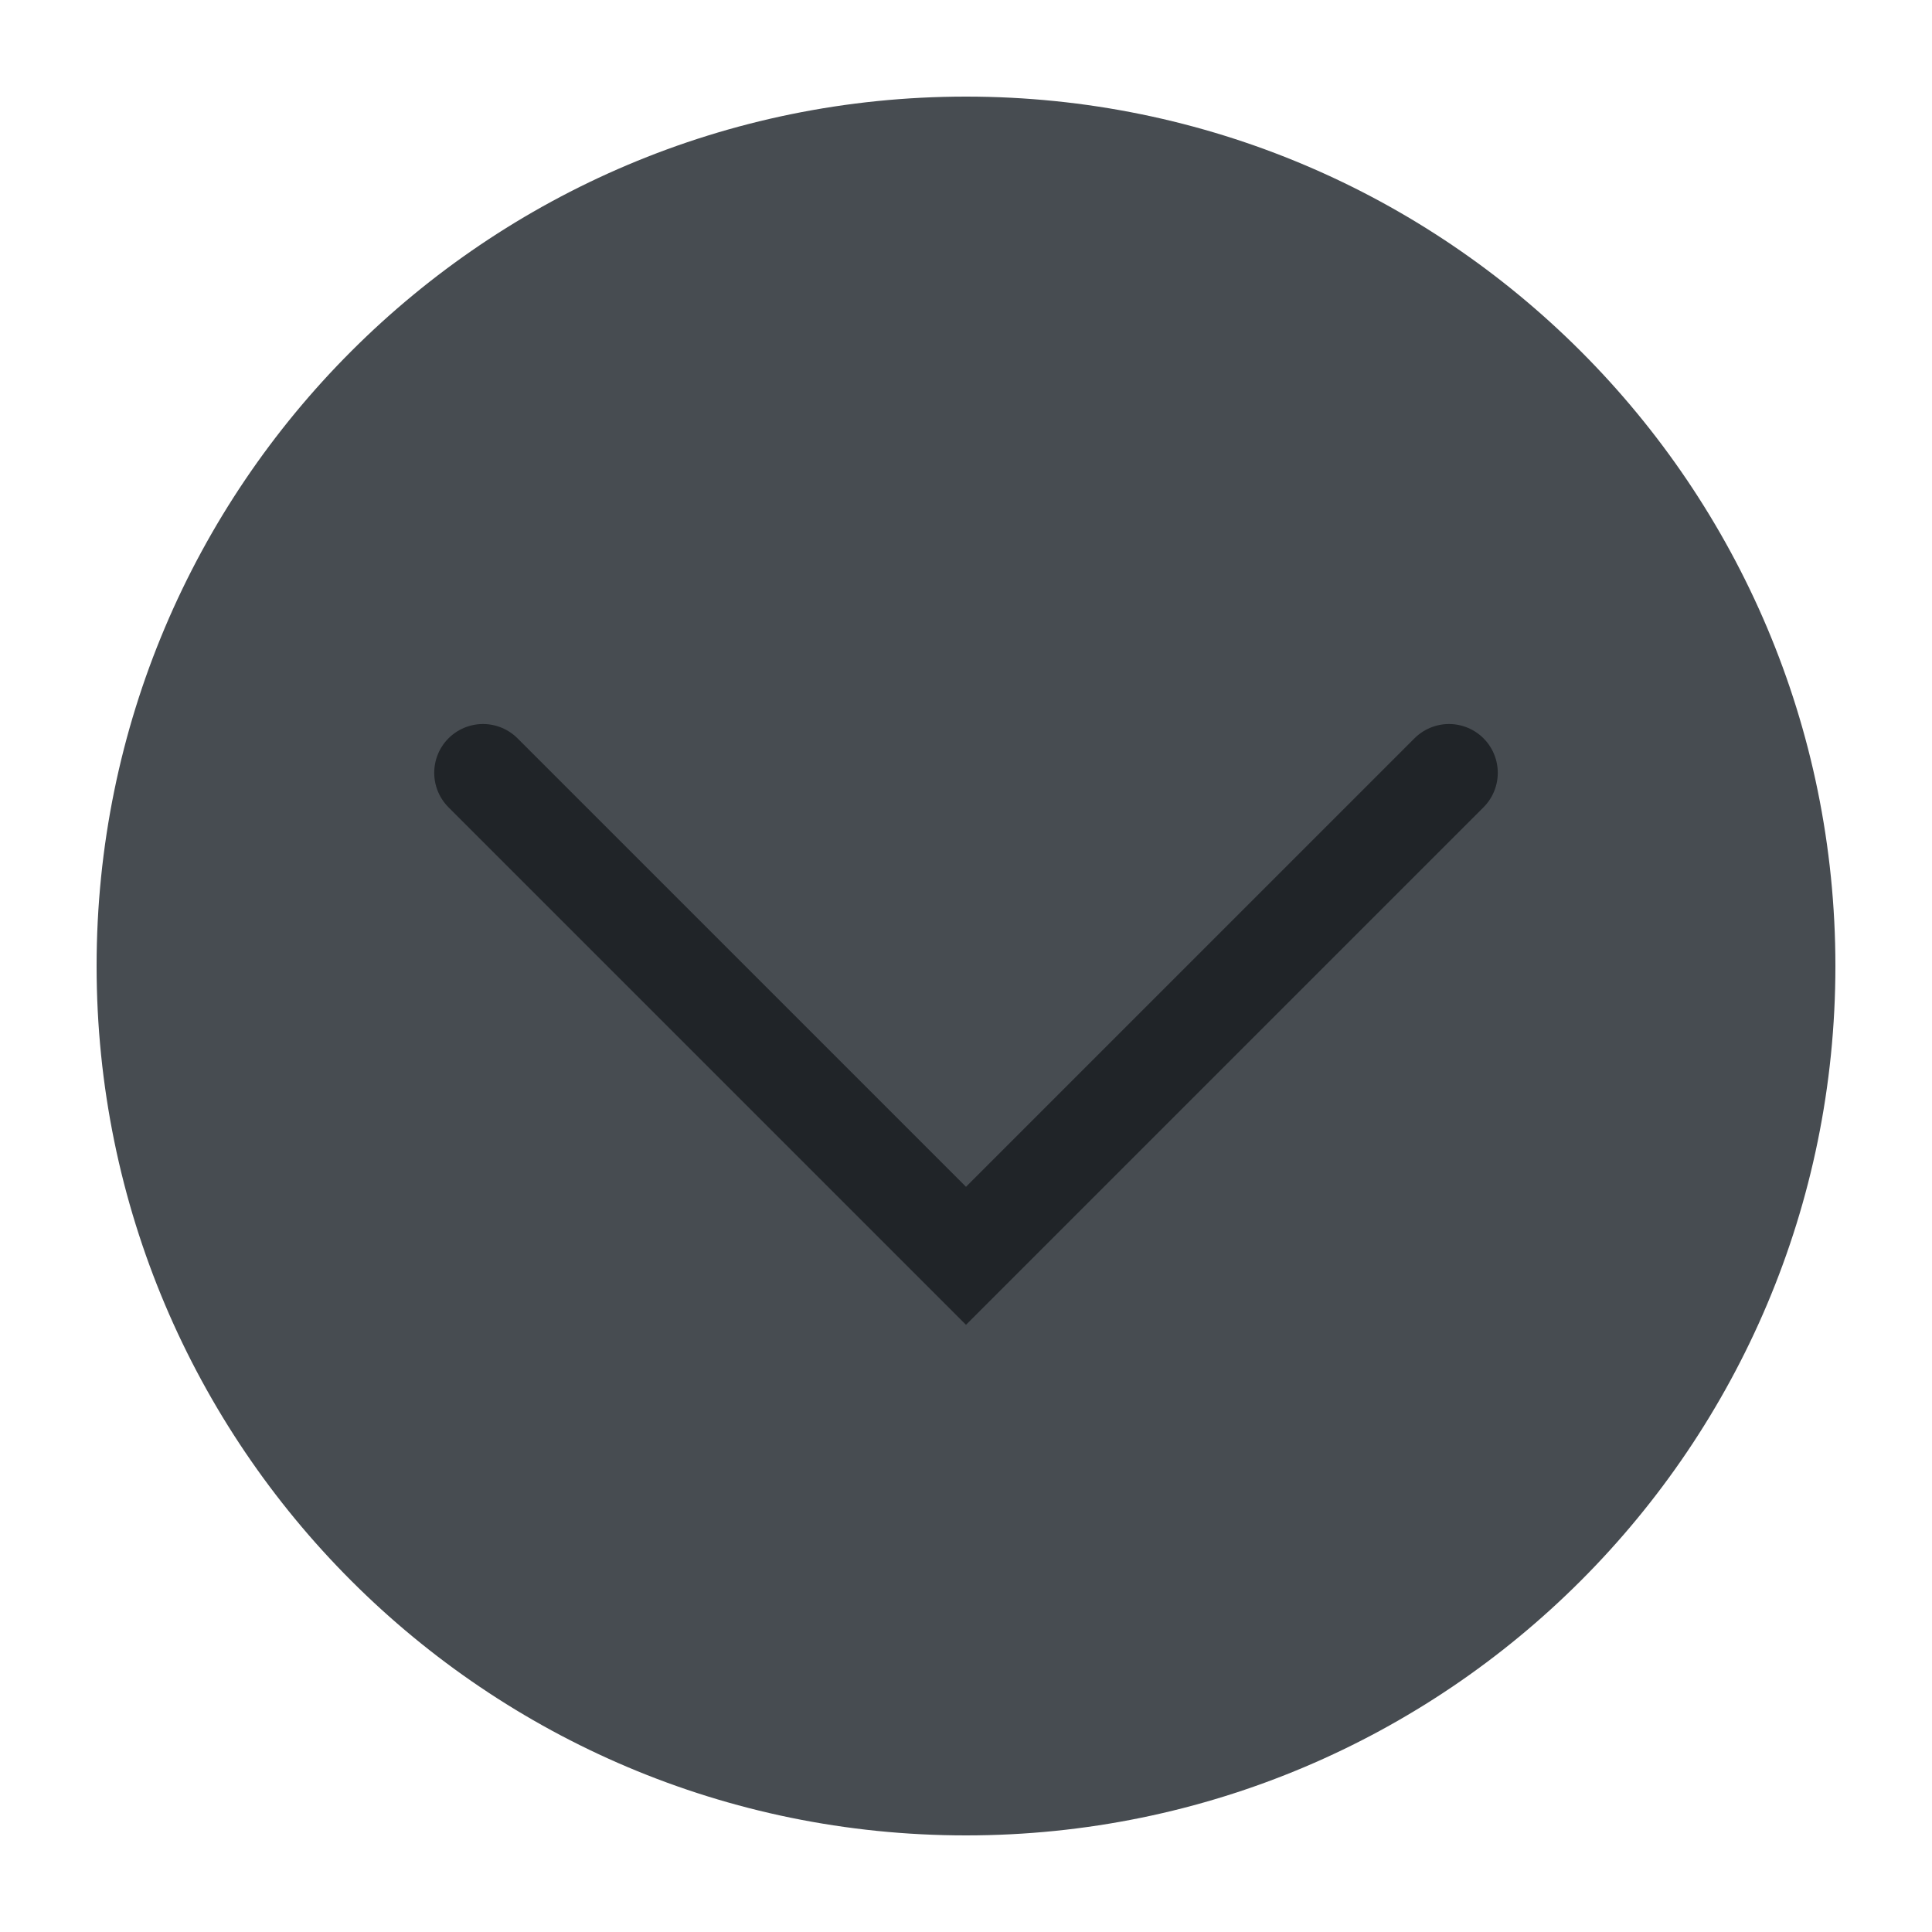
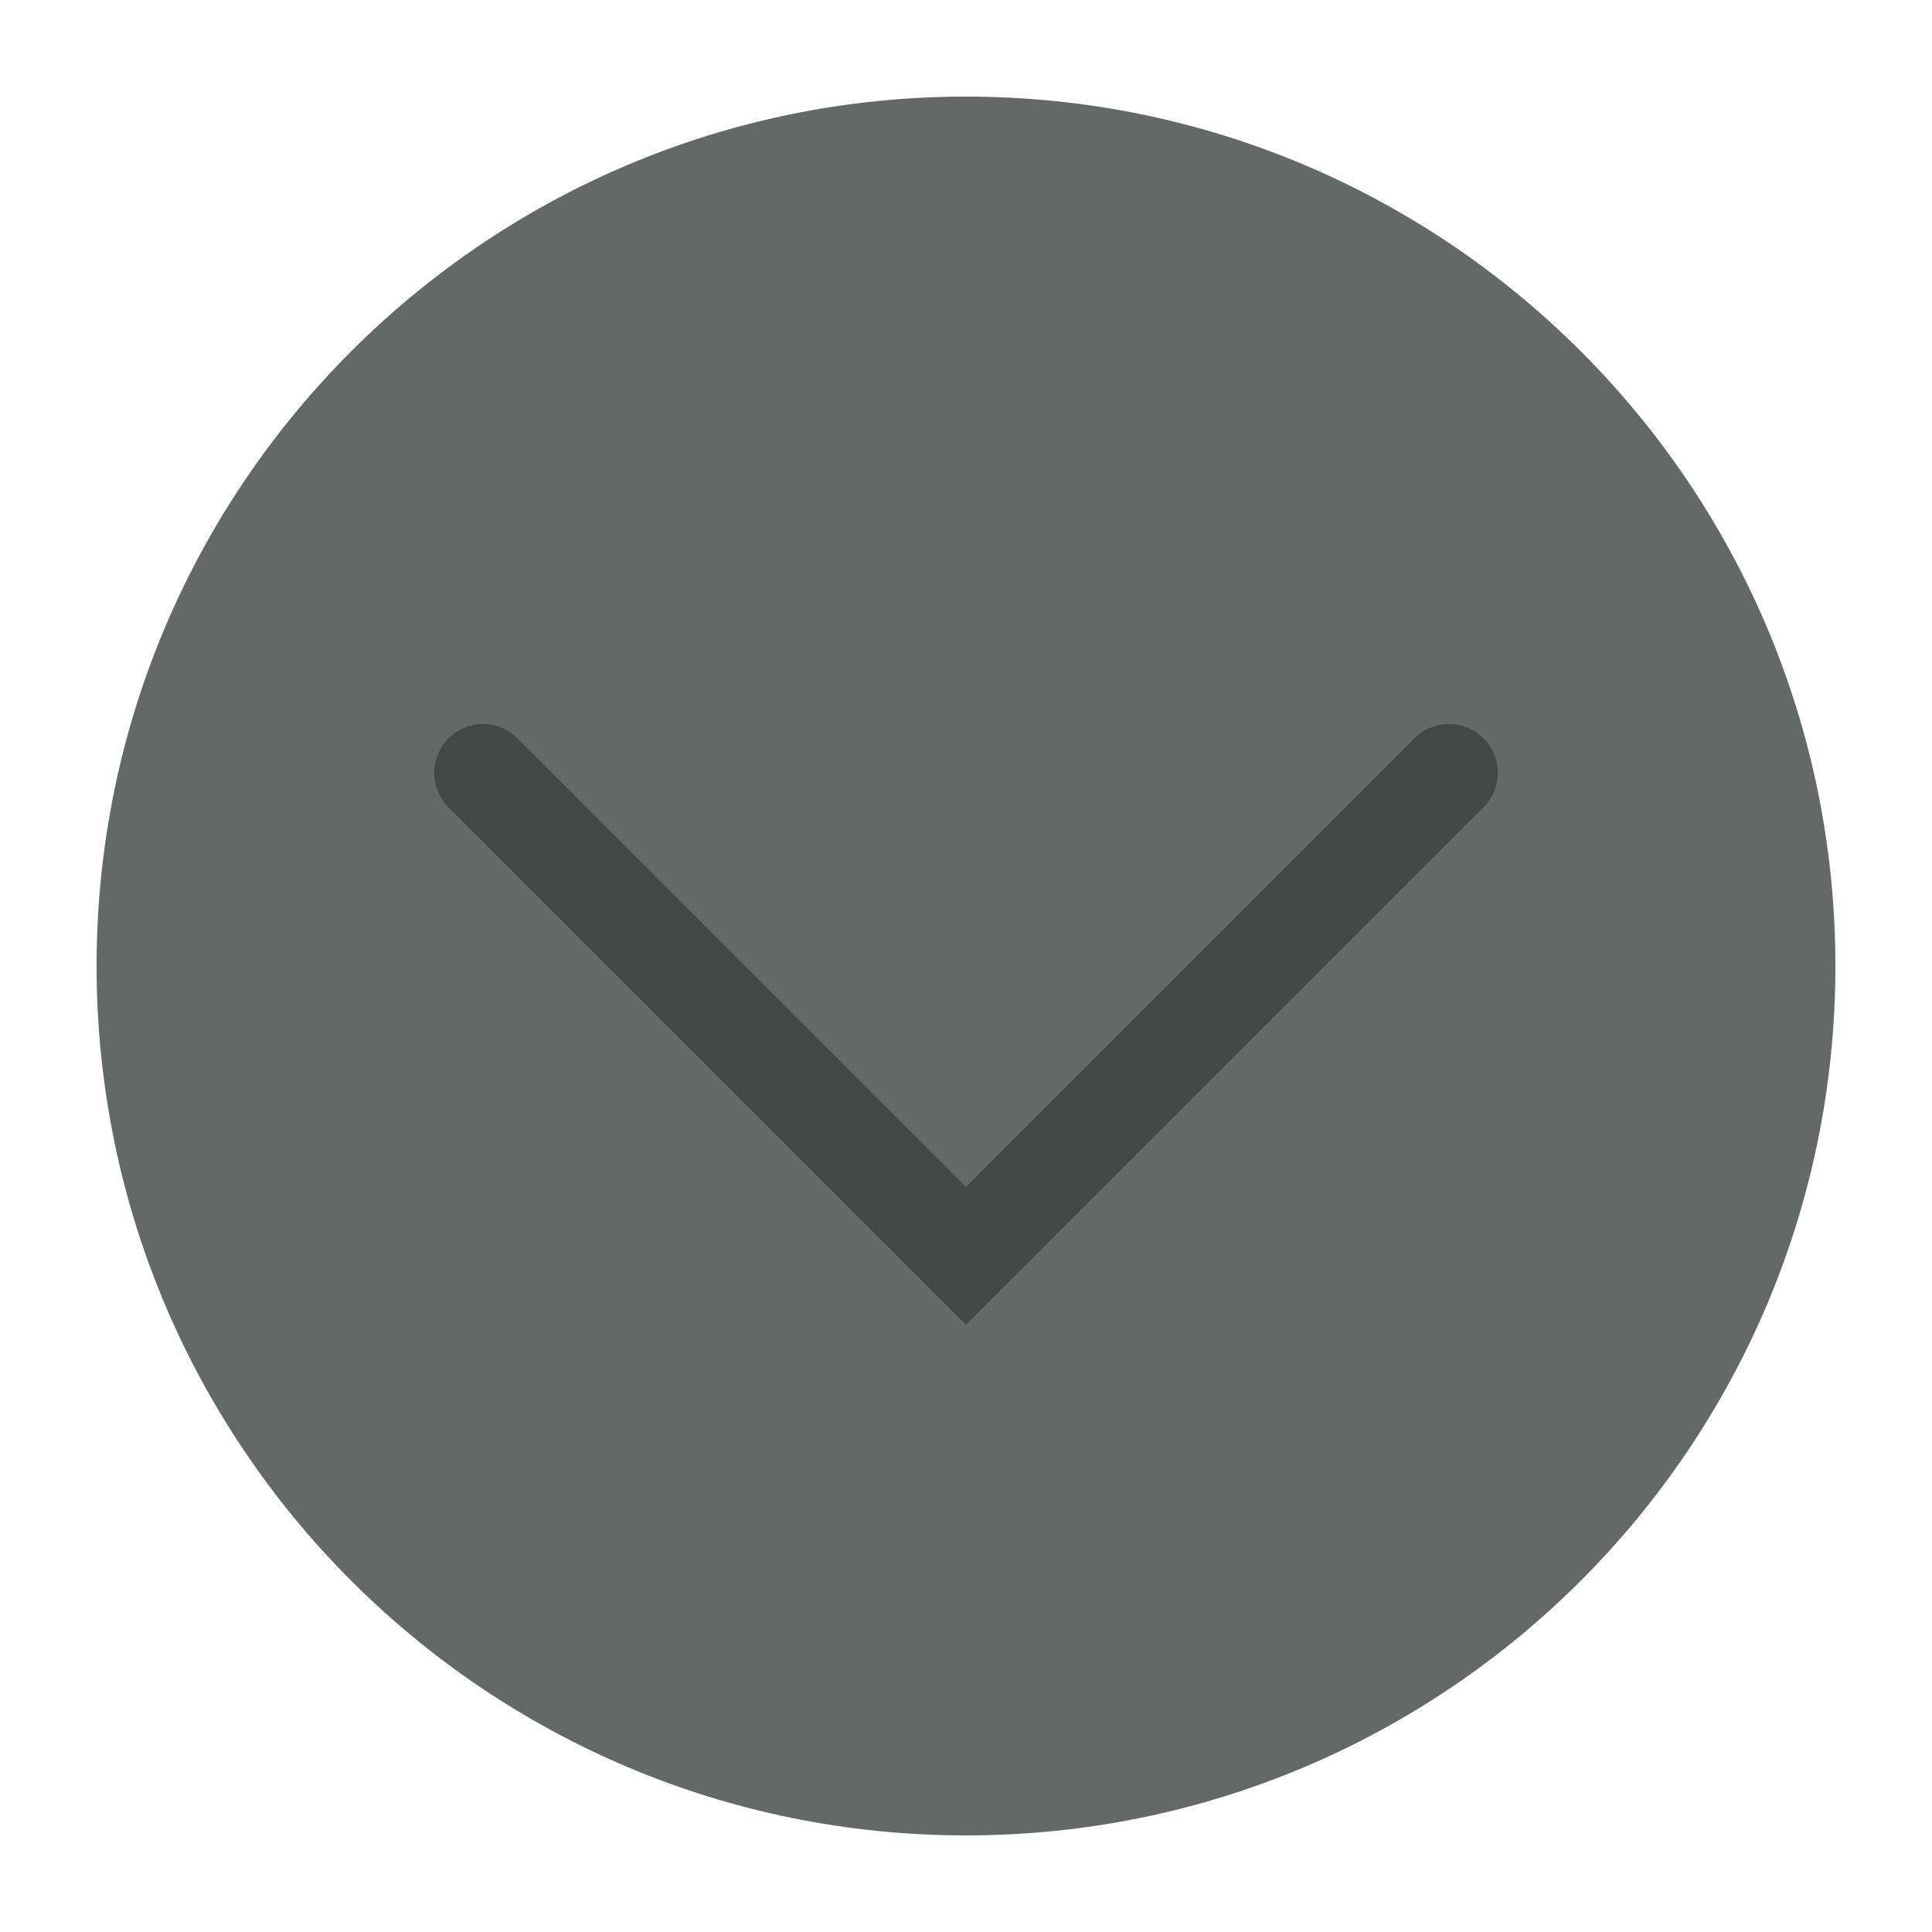
<svg xmlns="http://www.w3.org/2000/svg" viewBox="0 0 50 50" version="1.2" baseProfile="tiny">
  <defs>
</defs>
  <g fill="none" stroke="black" stroke-width="1" fill-rule="evenodd" stroke-linecap="square" stroke-linejoin="bevel">
    <g fill="none" stroke="#000000" stroke-opacity="1" stroke-width="1" stroke-linecap="square" stroke-linejoin="bevel" transform="matrix(1,0,0,1,0,0)" font-family="Noto Sans" font-size="10" font-weight="400" font-style="normal">
</g>
-     <g fill="#474c51" fill-opacity="1" stroke="none" transform="matrix(2.5,0,0,2.5,2.5,2.5)" font-family="Noto Sans" font-size="10" font-weight="400" font-style="normal">
+     <g fill="#646968" fill-opacity="1" stroke="none" transform="matrix(2.5,0,0,2.5,2.5,2.5)" font-family="Noto Sans" font-size="10" font-weight="400" font-style="normal">
      <circle cx="9" cy="9" r="9" />
    </g>
-     <g fill="none" stroke="#202428" stroke-opacity="1" stroke-width="1.01" stroke-linecap="round" stroke-linejoin="miter" stroke-miterlimit="2" transform="matrix(2.5,0,0,2.5,2.5,2.5)" font-family="Noto Sans" font-size="10" font-weight="400" font-style="normal">
+     <g fill="none" stroke="#434847" stroke-opacity="1" stroke-width="1.01" stroke-linecap="round" stroke-linejoin="miter" stroke-miterlimit="2" transform="matrix(2.5,0,0,2.5,2.5,2.5)" font-family="Noto Sans" font-size="10" font-weight="400" font-style="normal">
      <polyline fill="none" vector-effect="none" points="4,7 9,12 14,7 " />
    </g>
    <g fill="none" stroke="#000000" stroke-opacity="1" stroke-width="1" stroke-linecap="square" stroke-linejoin="bevel" transform="matrix(1,0,0,1,0,0)" font-family="Noto Sans" font-size="10" font-weight="400" font-style="normal">
</g>
  </g>
</svg>
